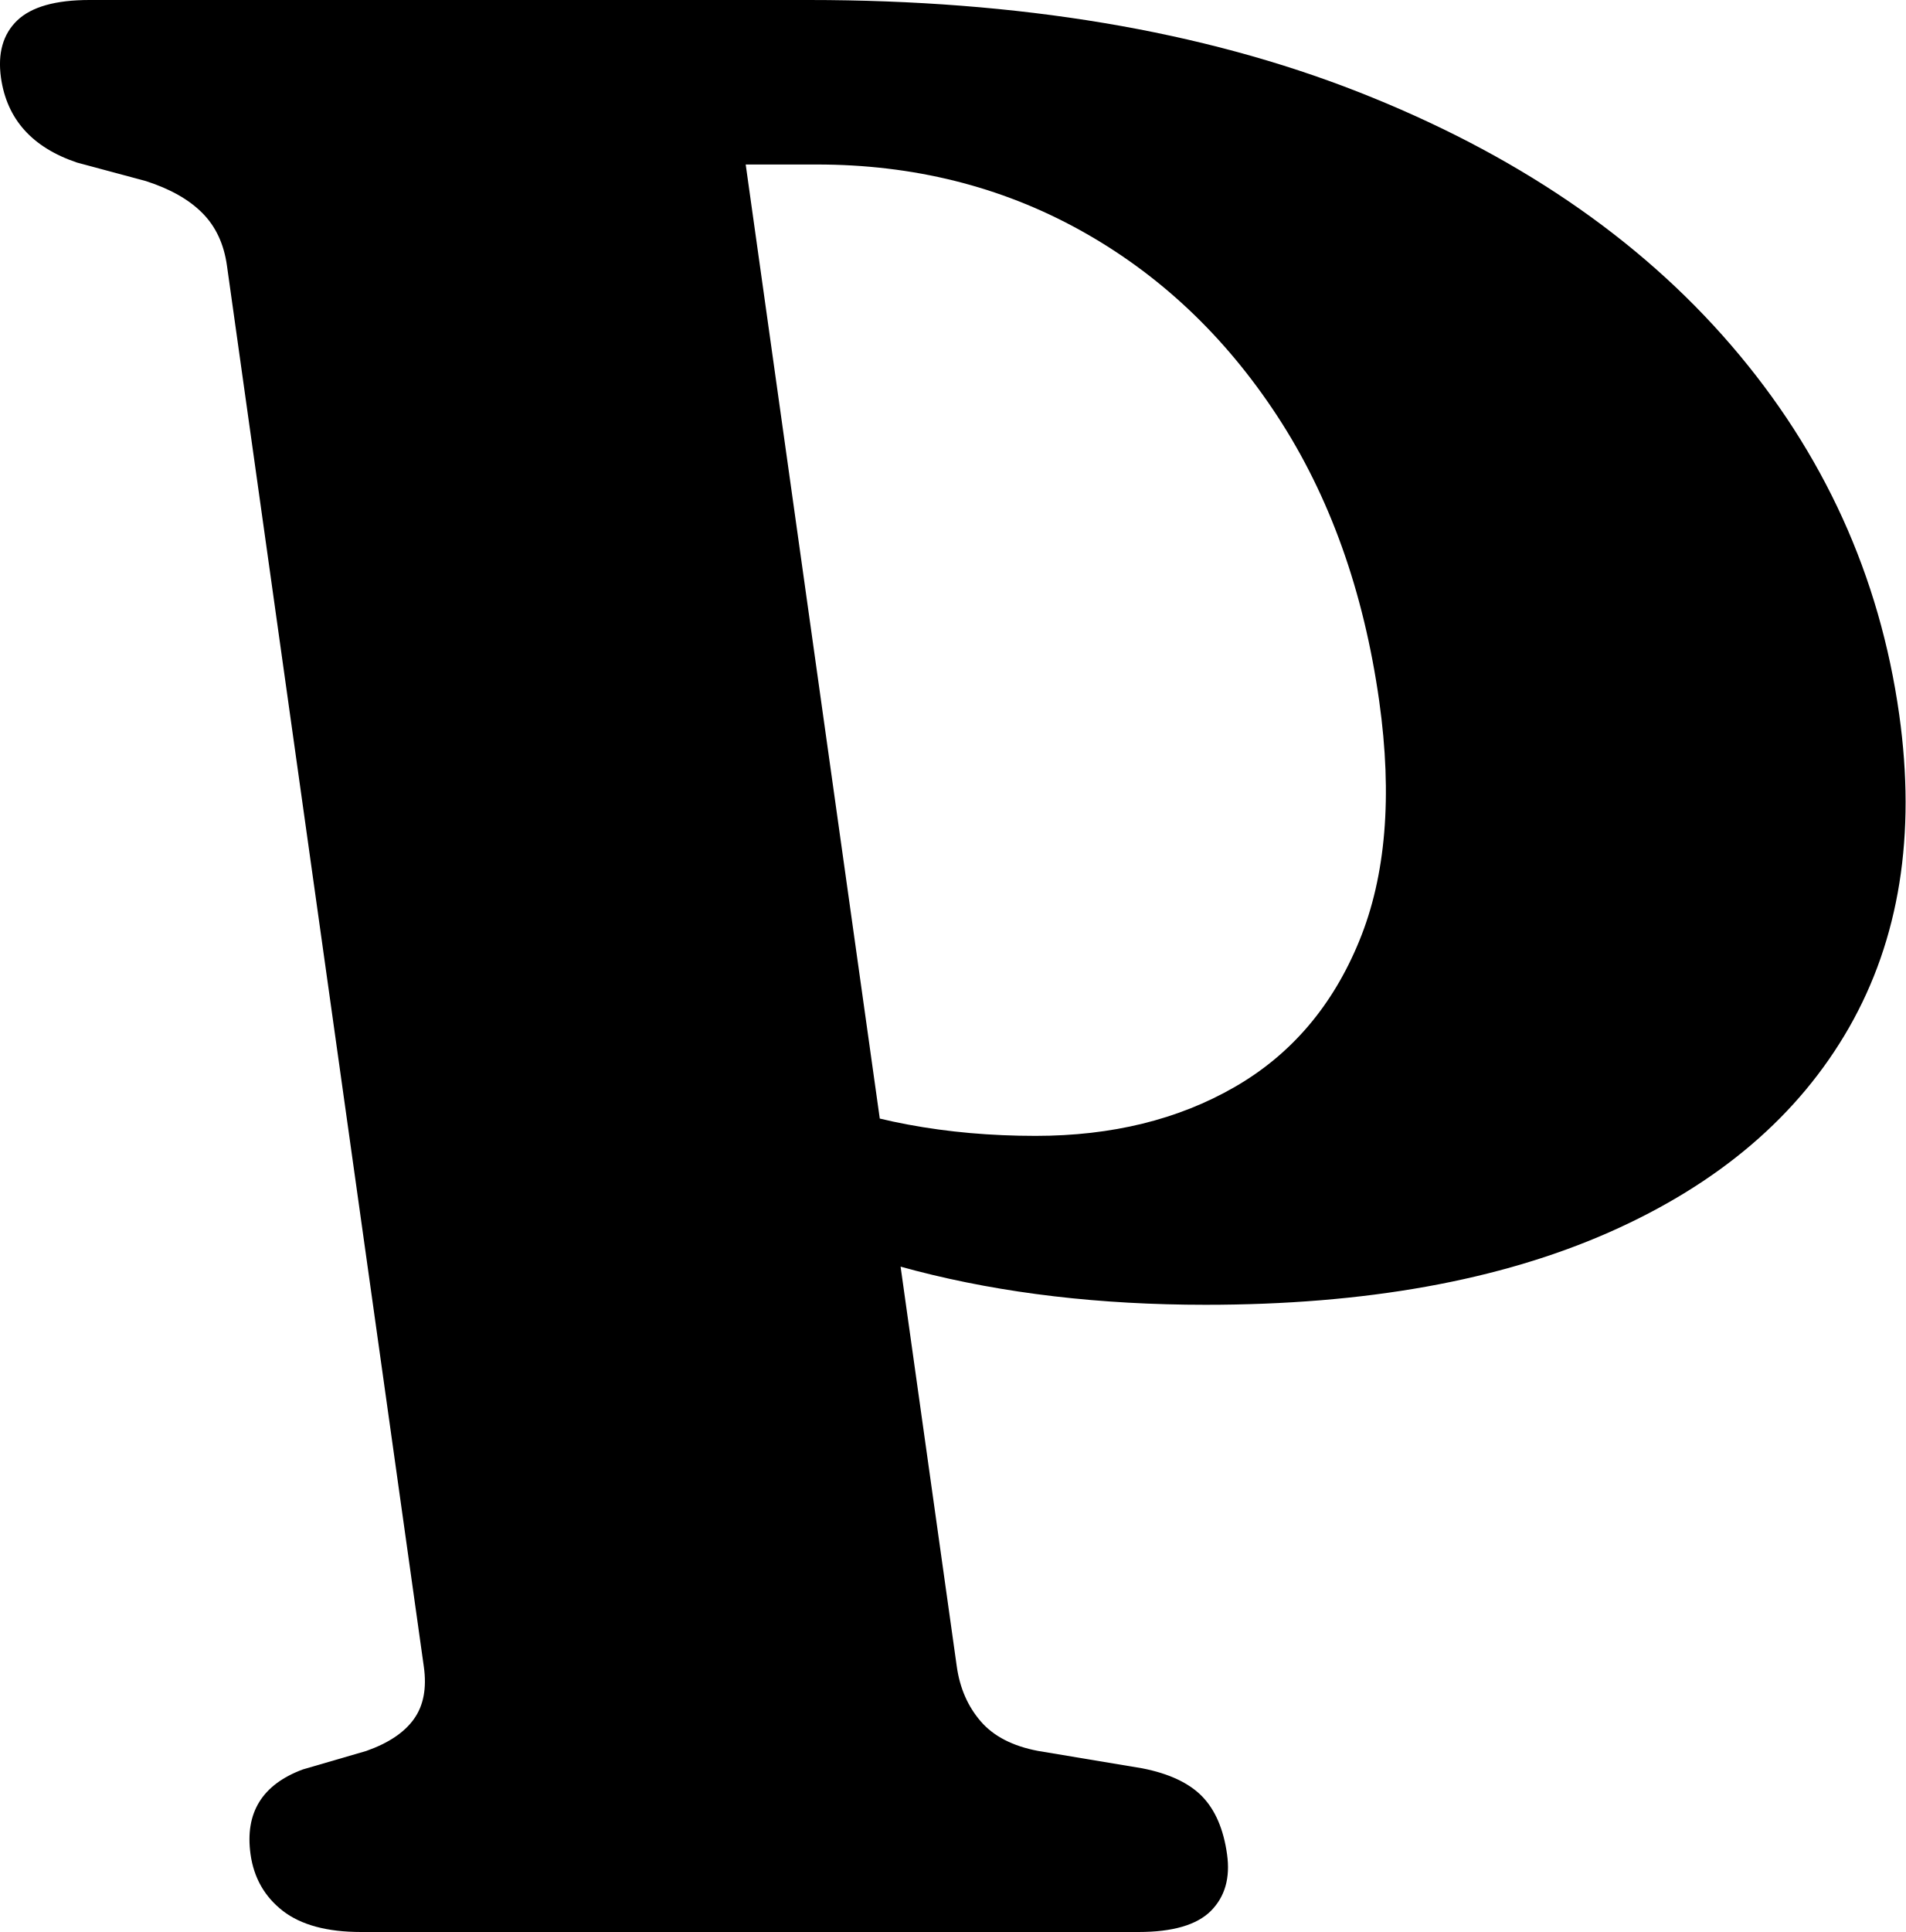
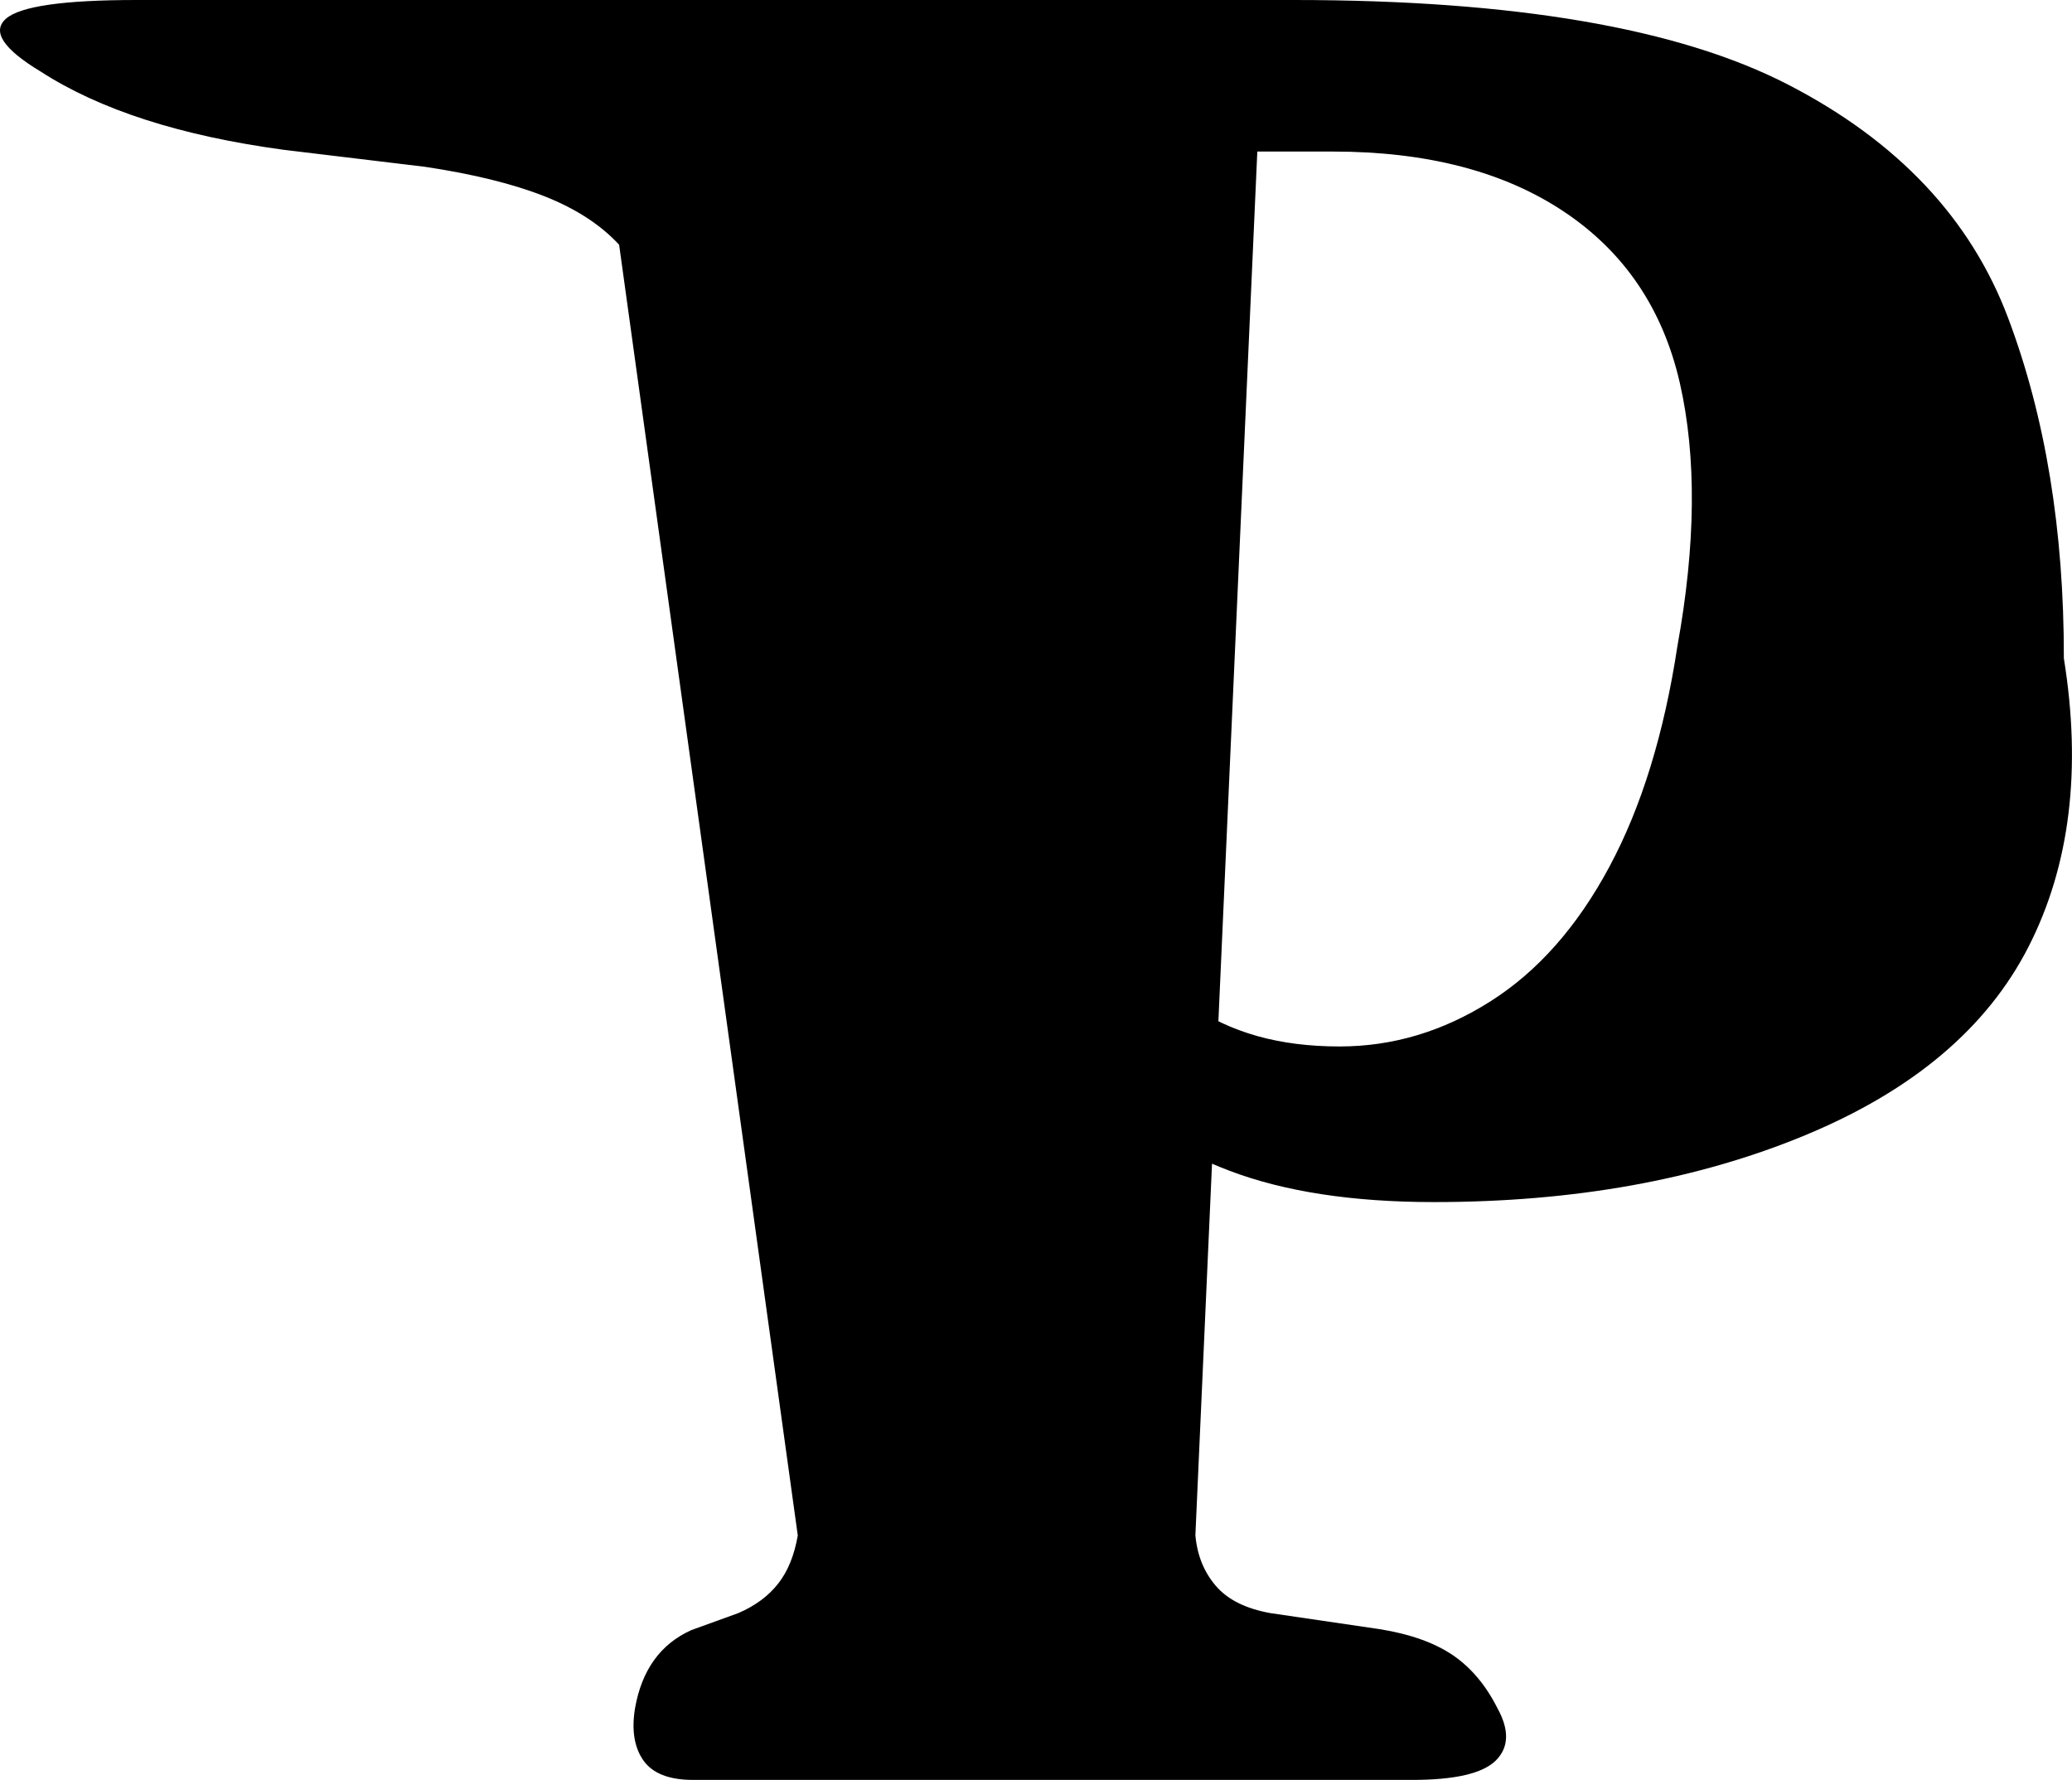
- <svg xmlns="http://www.w3.org/2000/svg" viewBox="-93.2 -1400.0 1381.2 1400.0" role="img" aria-label="Prisme">
-   <path fill="currentColor" d="M1283.4 -882.2Q1301.8 -751.3 1247.1 -655.5Q1192.3 -559.7 1073.3 -507.1Q954.2 -454.5 780.7 -454.5Q665.9 -454.5 570.9 -479.1Q476 -503.8 398.9 -547.9L398.3 -652.9Q439.4 -627 480.3 -610.1Q521.1 -593.3 564.9 -585.1Q608.7 -576.9 657.4 -576.9Q740.3 -576.9 801.7 -612.3Q863.1 -647.6 892 -718.1Q921 -788.6 906.5 -891.9Q889.6 -1011.6 832.5 -1098.7Q775.4 -1185.8 689.5 -1233.3Q603.6 -1280.8 498.8 -1280.8H447.3L600.3 -192.4Q603.6 -168.9 617.7 -152.6Q631.7 -136.4 659.3 -131.2L734.8 -118.6Q763.8 -112.9 778.1 -98.3Q792.4 -83.6 796.2 -56.3Q799.8 -30.7 784.5 -15.3Q769.2 0 732 0H168.5Q131.6 0 111.8 -15.3Q92 -30.7 88.4 -56.3Q82.1 -101.4 126.3 -117.8L172.3 -131.2Q196.4 -139.7 206.8 -154.3Q217.3 -168.9 214 -192.3L71.3 -1207.5Q68 -1231.1 53.4 -1245.7Q38.9 -1260.3 12.5 -1268.8L-37.4 -1282.2Q-86.1 -1298.6 -92.5 -1343.7Q-96.2 -1370.3 -80.7 -1385.2Q-65.2 -1400 -28.3 -1400H493Q721.6 -1400 891.3 -1333.4Q1060.9 -1266.8 1161.6 -1149.8Q1262.2 -1032.9 1283.4 -882.2Z" />
+ <svg xmlns="http://www.w3.org/2000/svg" viewBox="-446.9 -1400.0 1629.5 1400.0" role="img" aria-label="Prisme">
+   <path fill="currentColor" d="M1176.2 -882.2Q1197.3 -751.3 1148.5 -655.5Q1099.7 -559.7 972.8 -507.1Q846 -454.5 680.8 -454.5Q585 -454.5 520.1 -479.1Q455.2 -503.8 412.9 -547.9L441.4 -652.9Q464.1 -627 488.4 -610.1Q512.7 -593.3 541.8 -585.1Q570.9 -576.9 606.6 -576.9Q669.3 -576.9 725.1 -612.3Q780.9 -647.6 818.7 -718.1Q856.6 -788.6 872.3 -891.9Q894 -1011.6 874.2 -1098.7Q854.3 -1185.8 783.4 -1233.3Q712.5 -1280.8 601.3 -1280.8H541.9L493.2 -192.4Q495.3 -168.9 509.3 -152.6Q523.2 -136.4 552.2 -131.2L638 -118.6Q673.7 -112.9 695.4 -98.3Q717.1 -83.6 730.8 -56.3Q744.9 -30.7 729.5 -15.3Q714.1 0 663.7 0H98.2Q69.9 0 59.1 -15.3Q48.3 -30.7 52.5 -56.3Q60.4 -101.4 96.7 -117.8L133.7 -131.2Q153.5 -139.7 165 -154.3Q176.5 -168.9 180.5 -192.3L40 -1207.5Q18.2 -1231.1 -18.9 -1245.7Q-56 -1260.3 -112.7 -1268.8L-224 -1282.2Q-345.1 -1298.6 -414.9 -1343.7Q-459 -1370.3 -442.3 -1385.2Q-425.7 -1400 -339.5 -1400H570.6Q830.5 -1400 959.4 -1333.4Q1088.4 -1266.8 1132.4 -1149.8Q1176.4 -1032.9 1176.2 -882.2Z" />
</svg>
